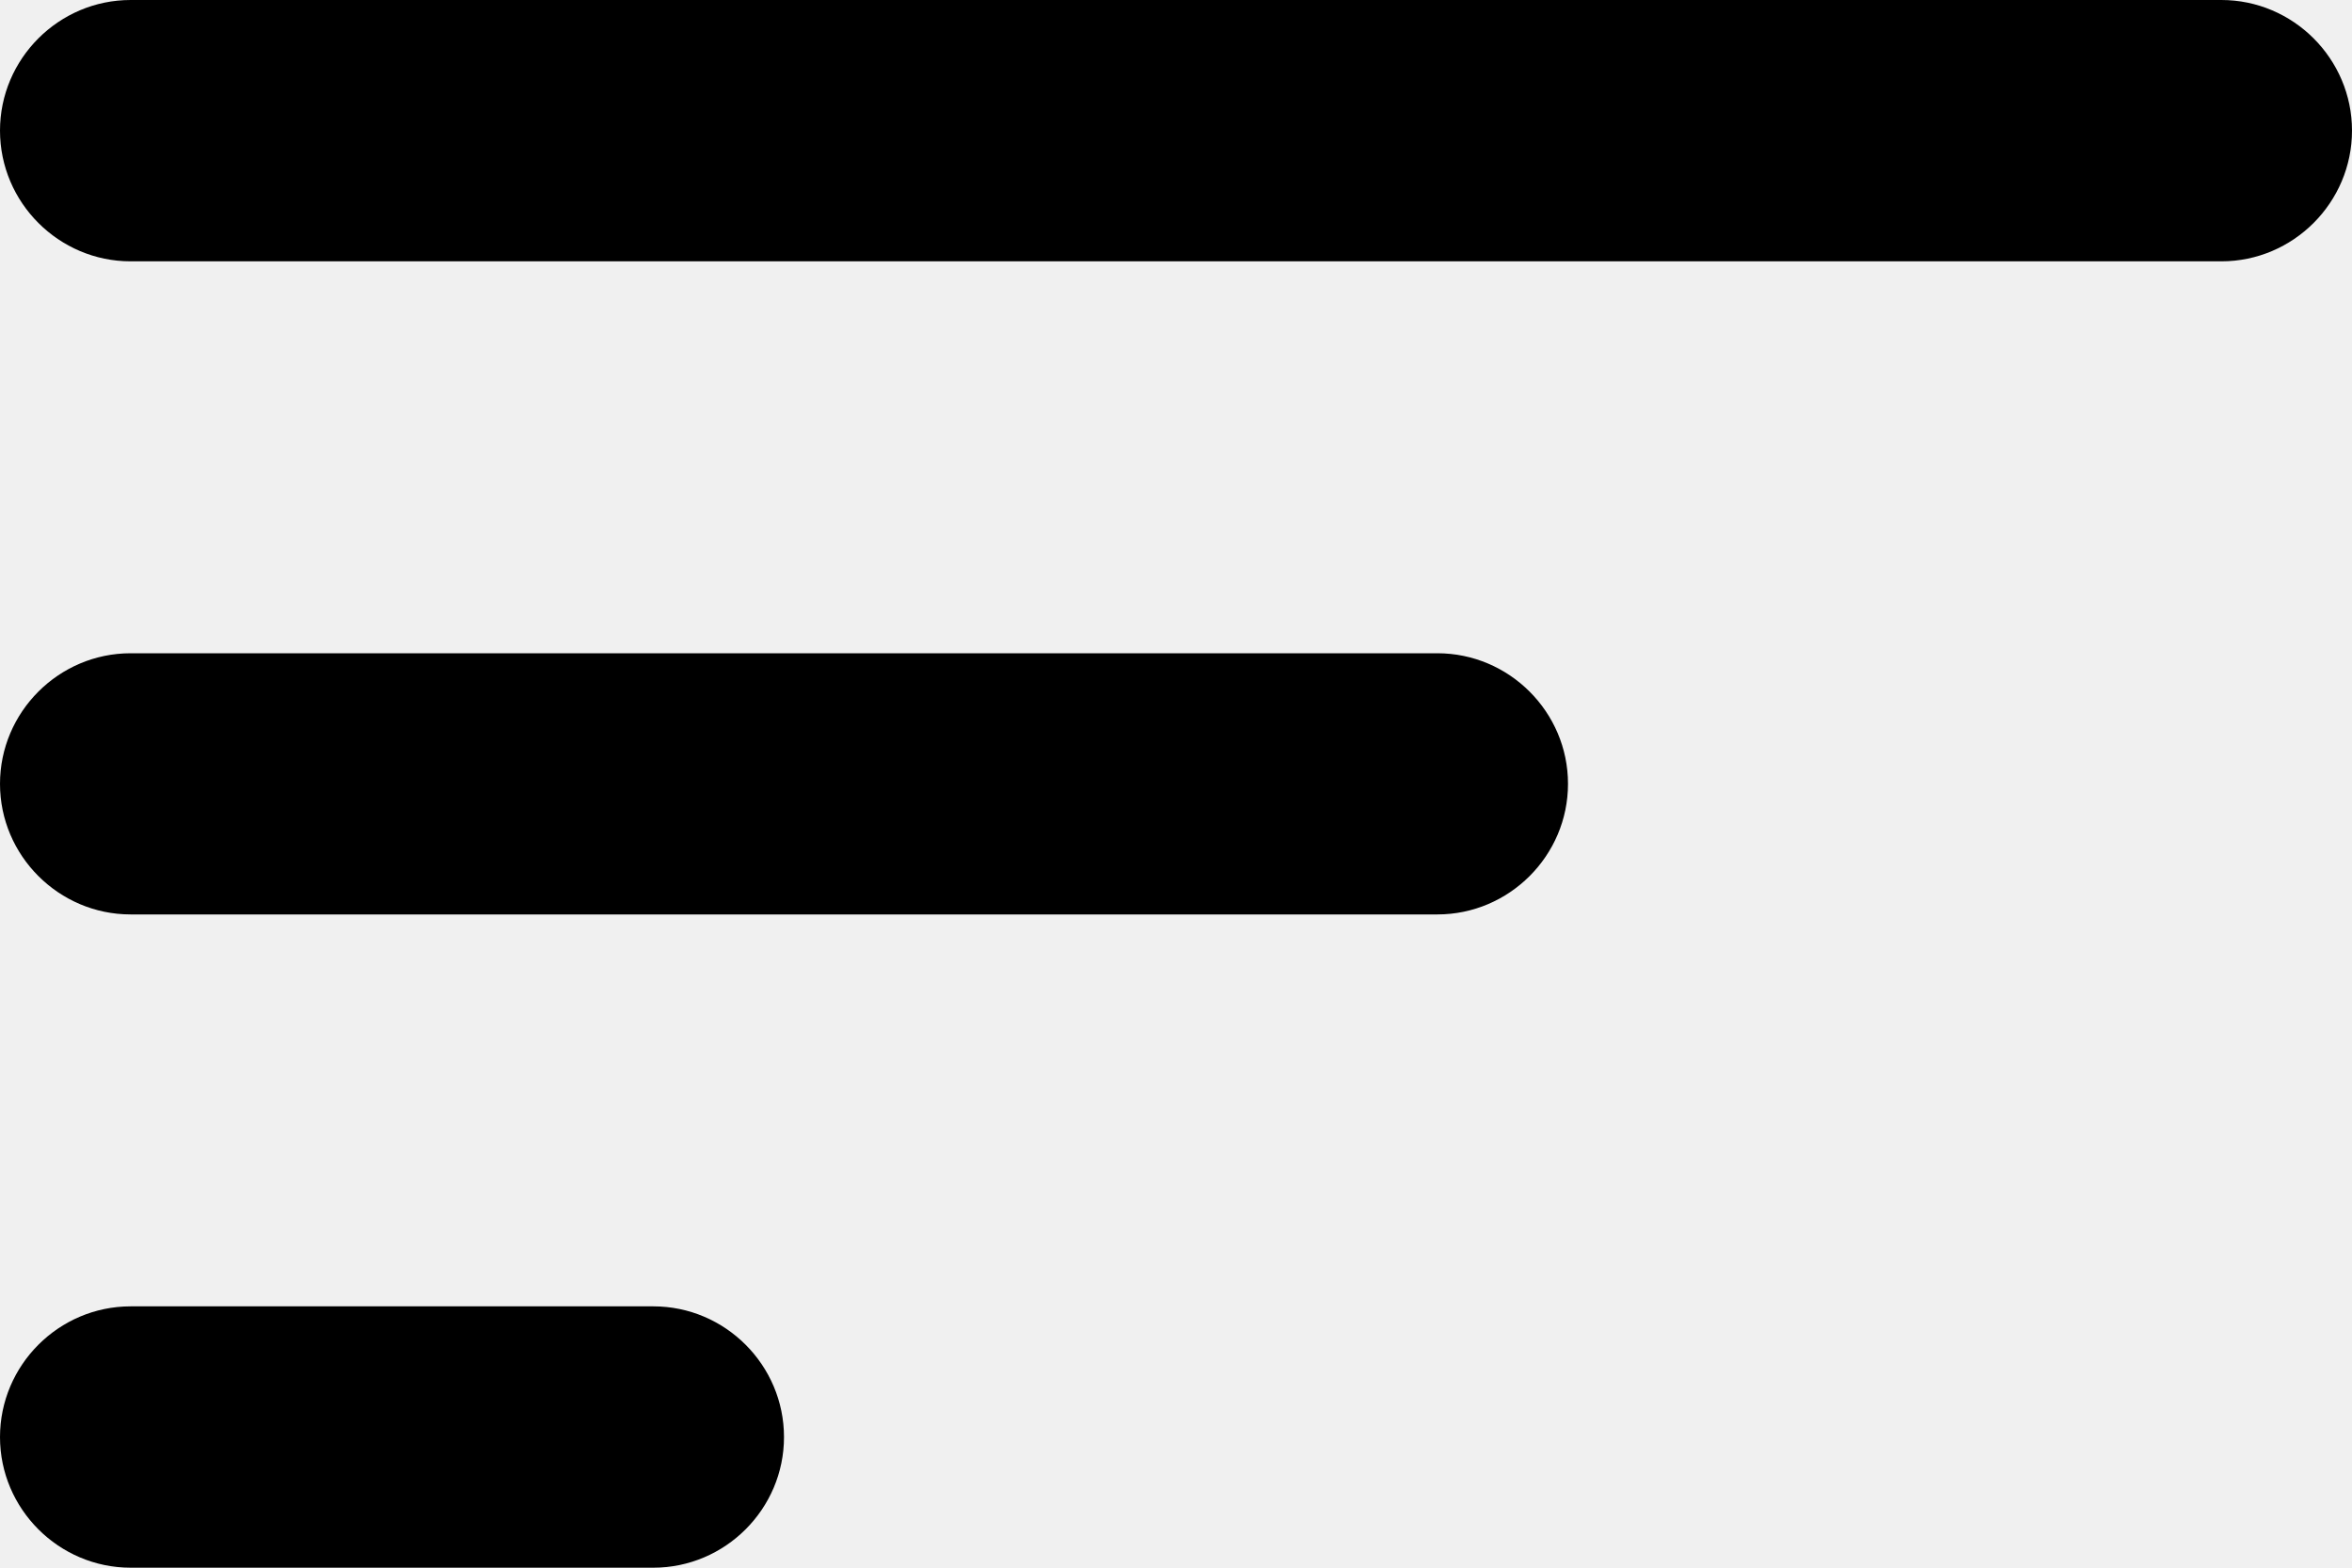
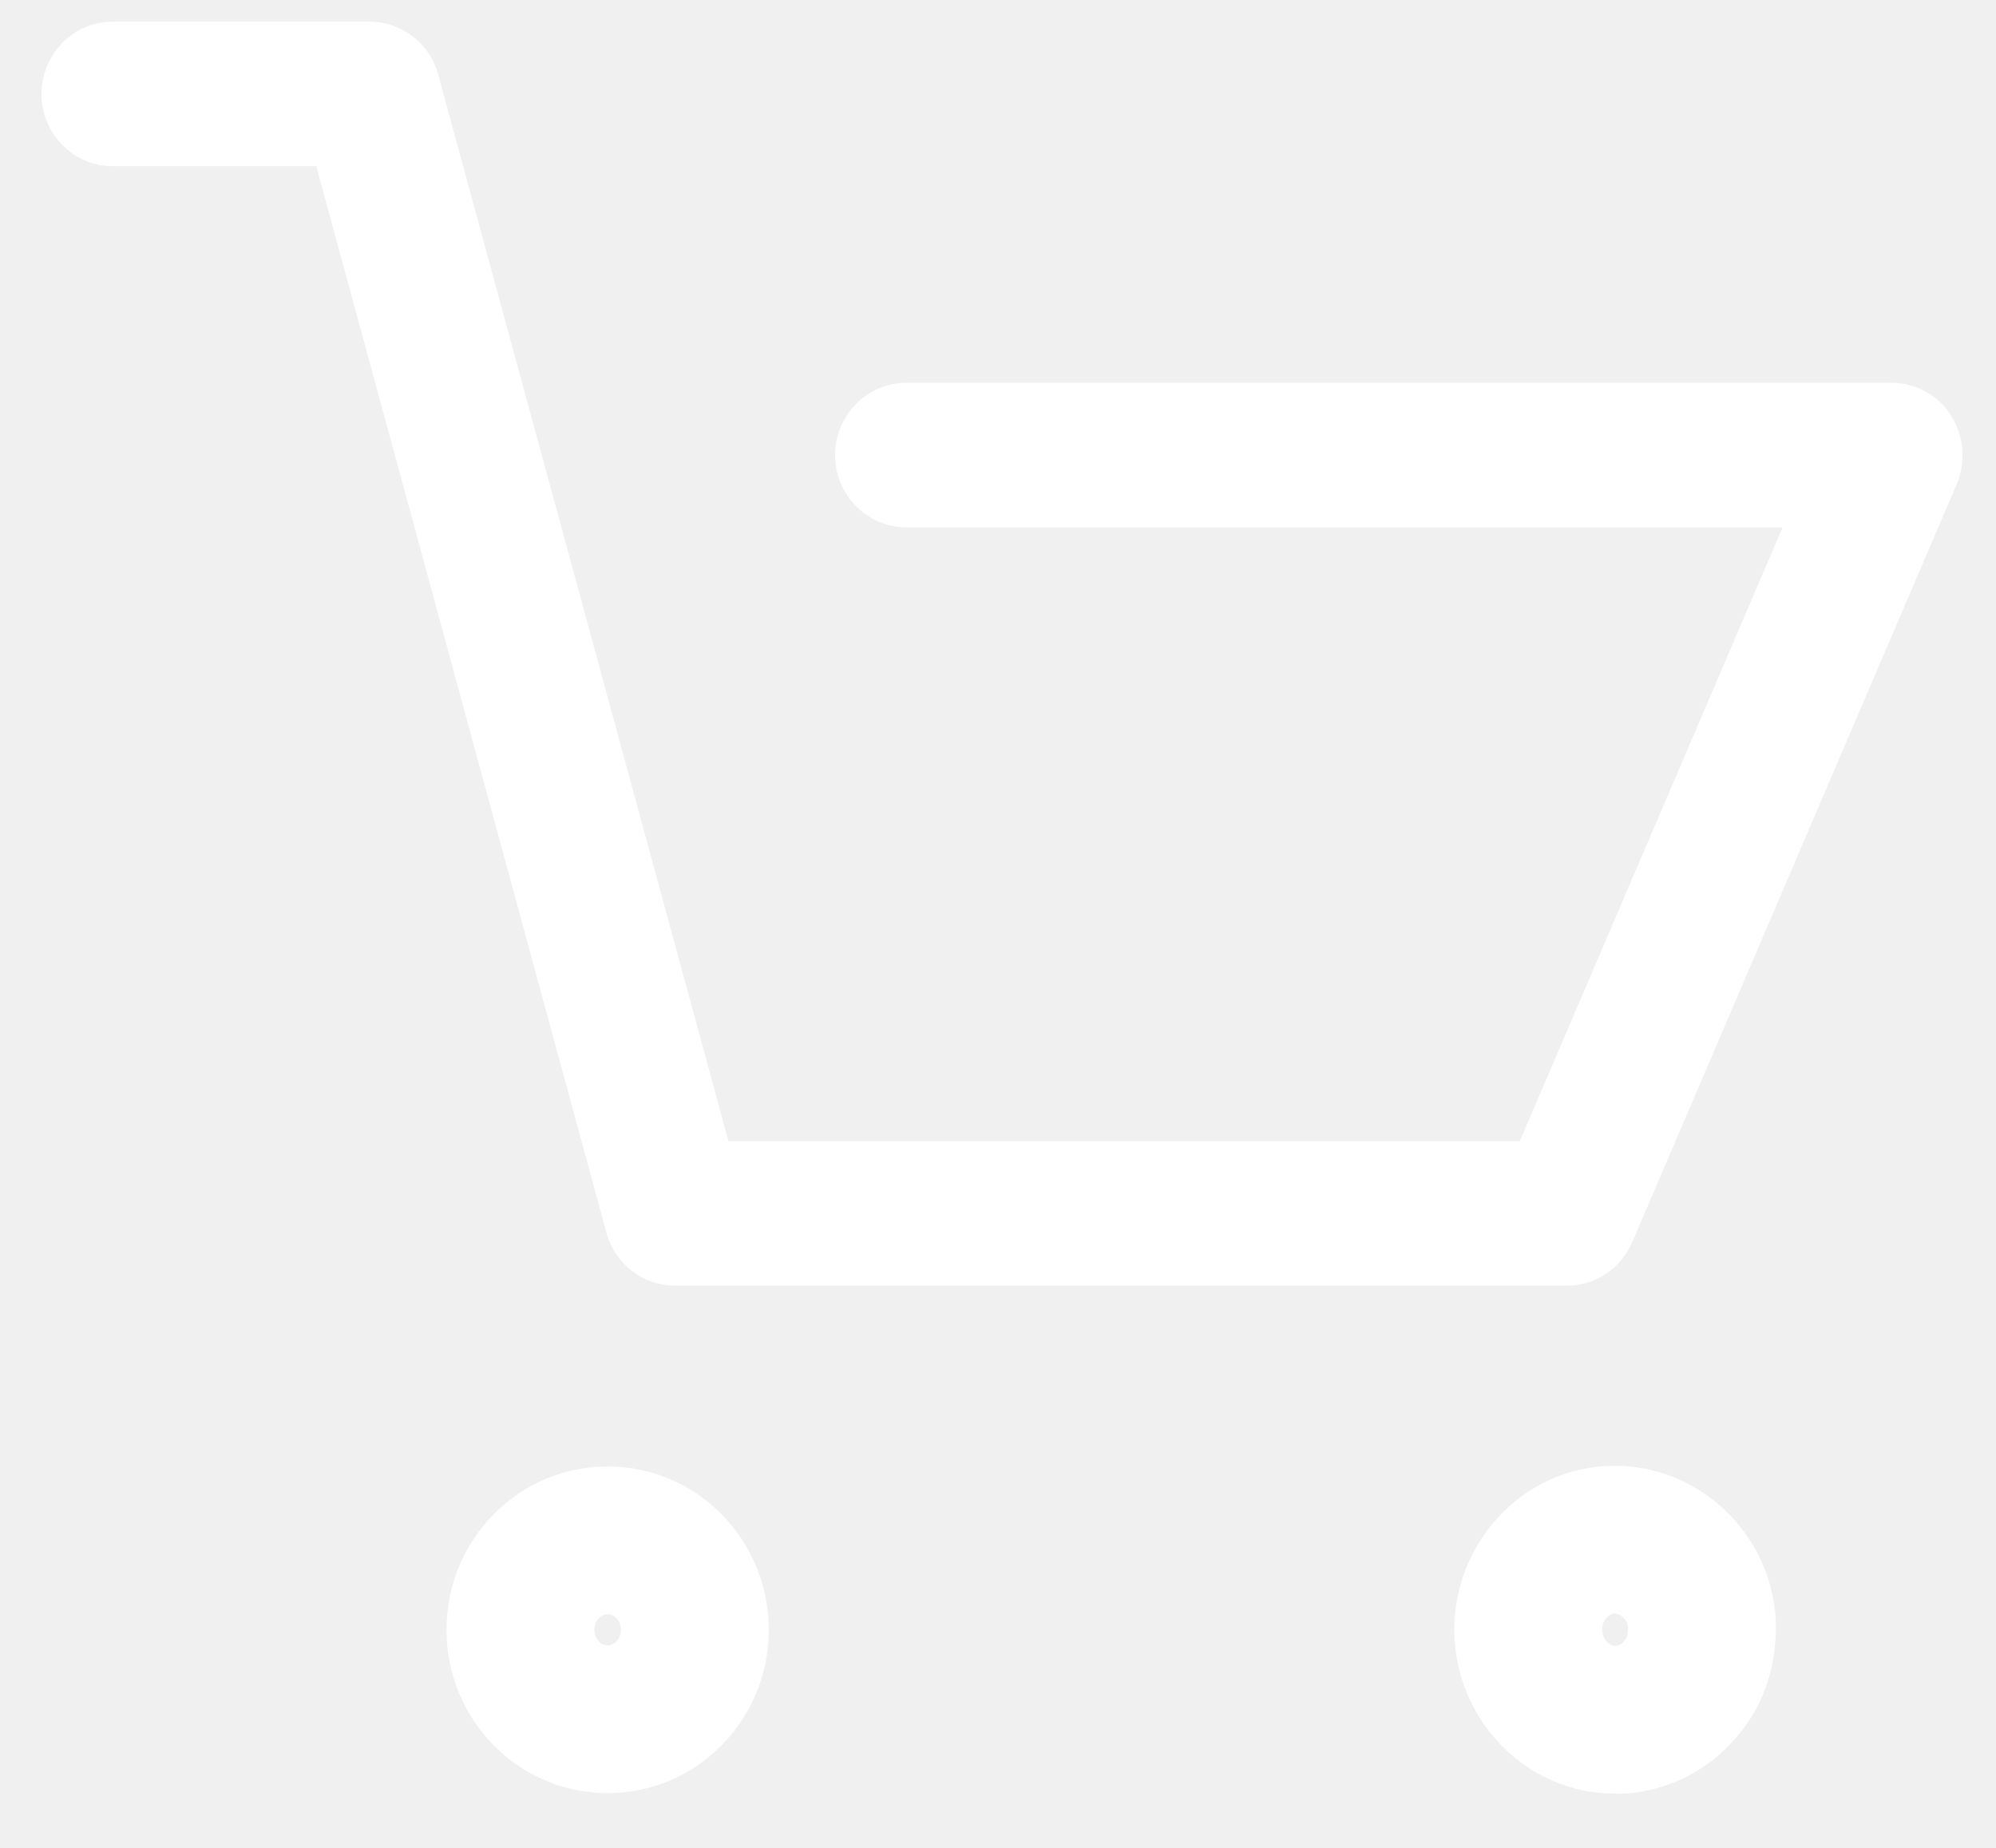
- <svg xmlns="http://www.w3.org/2000/svg" width="15" height="10" viewBox="0 0 15 10" fill="none">
-   <path d="M0.833 10H4.167C4.625 10 5 9.625 5 9.167C5 8.708 4.625 8.333 4.167 8.333H0.833C0.375 8.333 0 8.708 0 9.167C0 9.625 0.375 10 0.833 10ZM0 0.833C0 1.292 0.375 1.667 0.833 1.667H14.167C14.625 1.667 15 1.292 15 0.833C15 0.375 14.625 0 14.167 0H0.833C0.375 0 0 0.375 0 0.833ZM0.833 5.833H9.167C9.625 5.833 10 5.458 10 5C10 4.542 9.625 4.167 9.167 4.167H0.833C0.375 4.167 0 4.542 0 5C0 5.458 0.375 5.833 0.833 5.833Z" fill="black" />
+ <svg xmlns="http://www.w3.org/2000/svg" width="27" height="25" viewBox="0 0 27 25" fill="none">
+   <path d="M21.876 22.266C21.921 22.255 21.942 22.234 21.96 22.213C21.968 22.204 21.976 22.195 21.983 22.186C22.02 22.144 22.023 22.055 22.022 22.011C22.009 21.904 21.919 21.831 21.841 21.831C21.837 21.831 21.834 21.832 21.831 21.832C21.753 21.837 21.665 21.941 21.672 22.062C21.681 22.179 21.767 22.266 21.839 22.266H21.876ZM8.22 22.26C8.319 22.26 8.399 22.166 8.399 22.05C8.399 21.934 8.319 21.84 8.22 21.84C8.12 21.84 8.04 21.934 8.04 22.05C8.04 22.166 8.12 22.26 8.22 22.26ZM22 24.266C21.952 24.266 21.888 24.266 21.839 24.266C20.702 24.266 19.757 23.355 19.677 22.198C19.596 20.993 20.494 19.918 21.695 19.836C21.744 19.833 21.793 19.831 21.841 19.831C22.98 19.831 23.941 20.732 24.019 21.888C24.05 22.491 23.874 23.061 23.49 23.501C23.105 23.957 22.576 24.218 22 24.266ZM8.22 24.26C7.015 24.26 6.04 23.271 6.04 22.05C6.04 20.829 7.015 19.84 8.22 19.84C9.424 19.84 10.399 20.829 10.399 22.05C10.399 23.271 9.424 24.26 8.22 24.26ZM21.198 17.394H9.133C8.7 17.394 8.316 17.101 8.203 16.677L4.278 2.248H1.522C0.993 2.248 0.561 1.809 0.561 1.27C0.561 0.733 0.993 0.293 1.522 0.293H4.999C5.431 0.293 5.816 0.586 5.928 1.01L9.854 15.439H20.558L24.114 7.134H12.258C11.729 7.134 11.296 6.694 11.296 6.156C11.296 5.619 11.729 5.179 12.258 5.179H25.589C25.909 5.179 26.214 5.342 26.39 5.619C26.566 5.895 26.598 6.237 26.47 6.547L22.079 16.807C21.919 17.165 21.583 17.394 21.198 17.394Z" fill="white" />
</svg>
